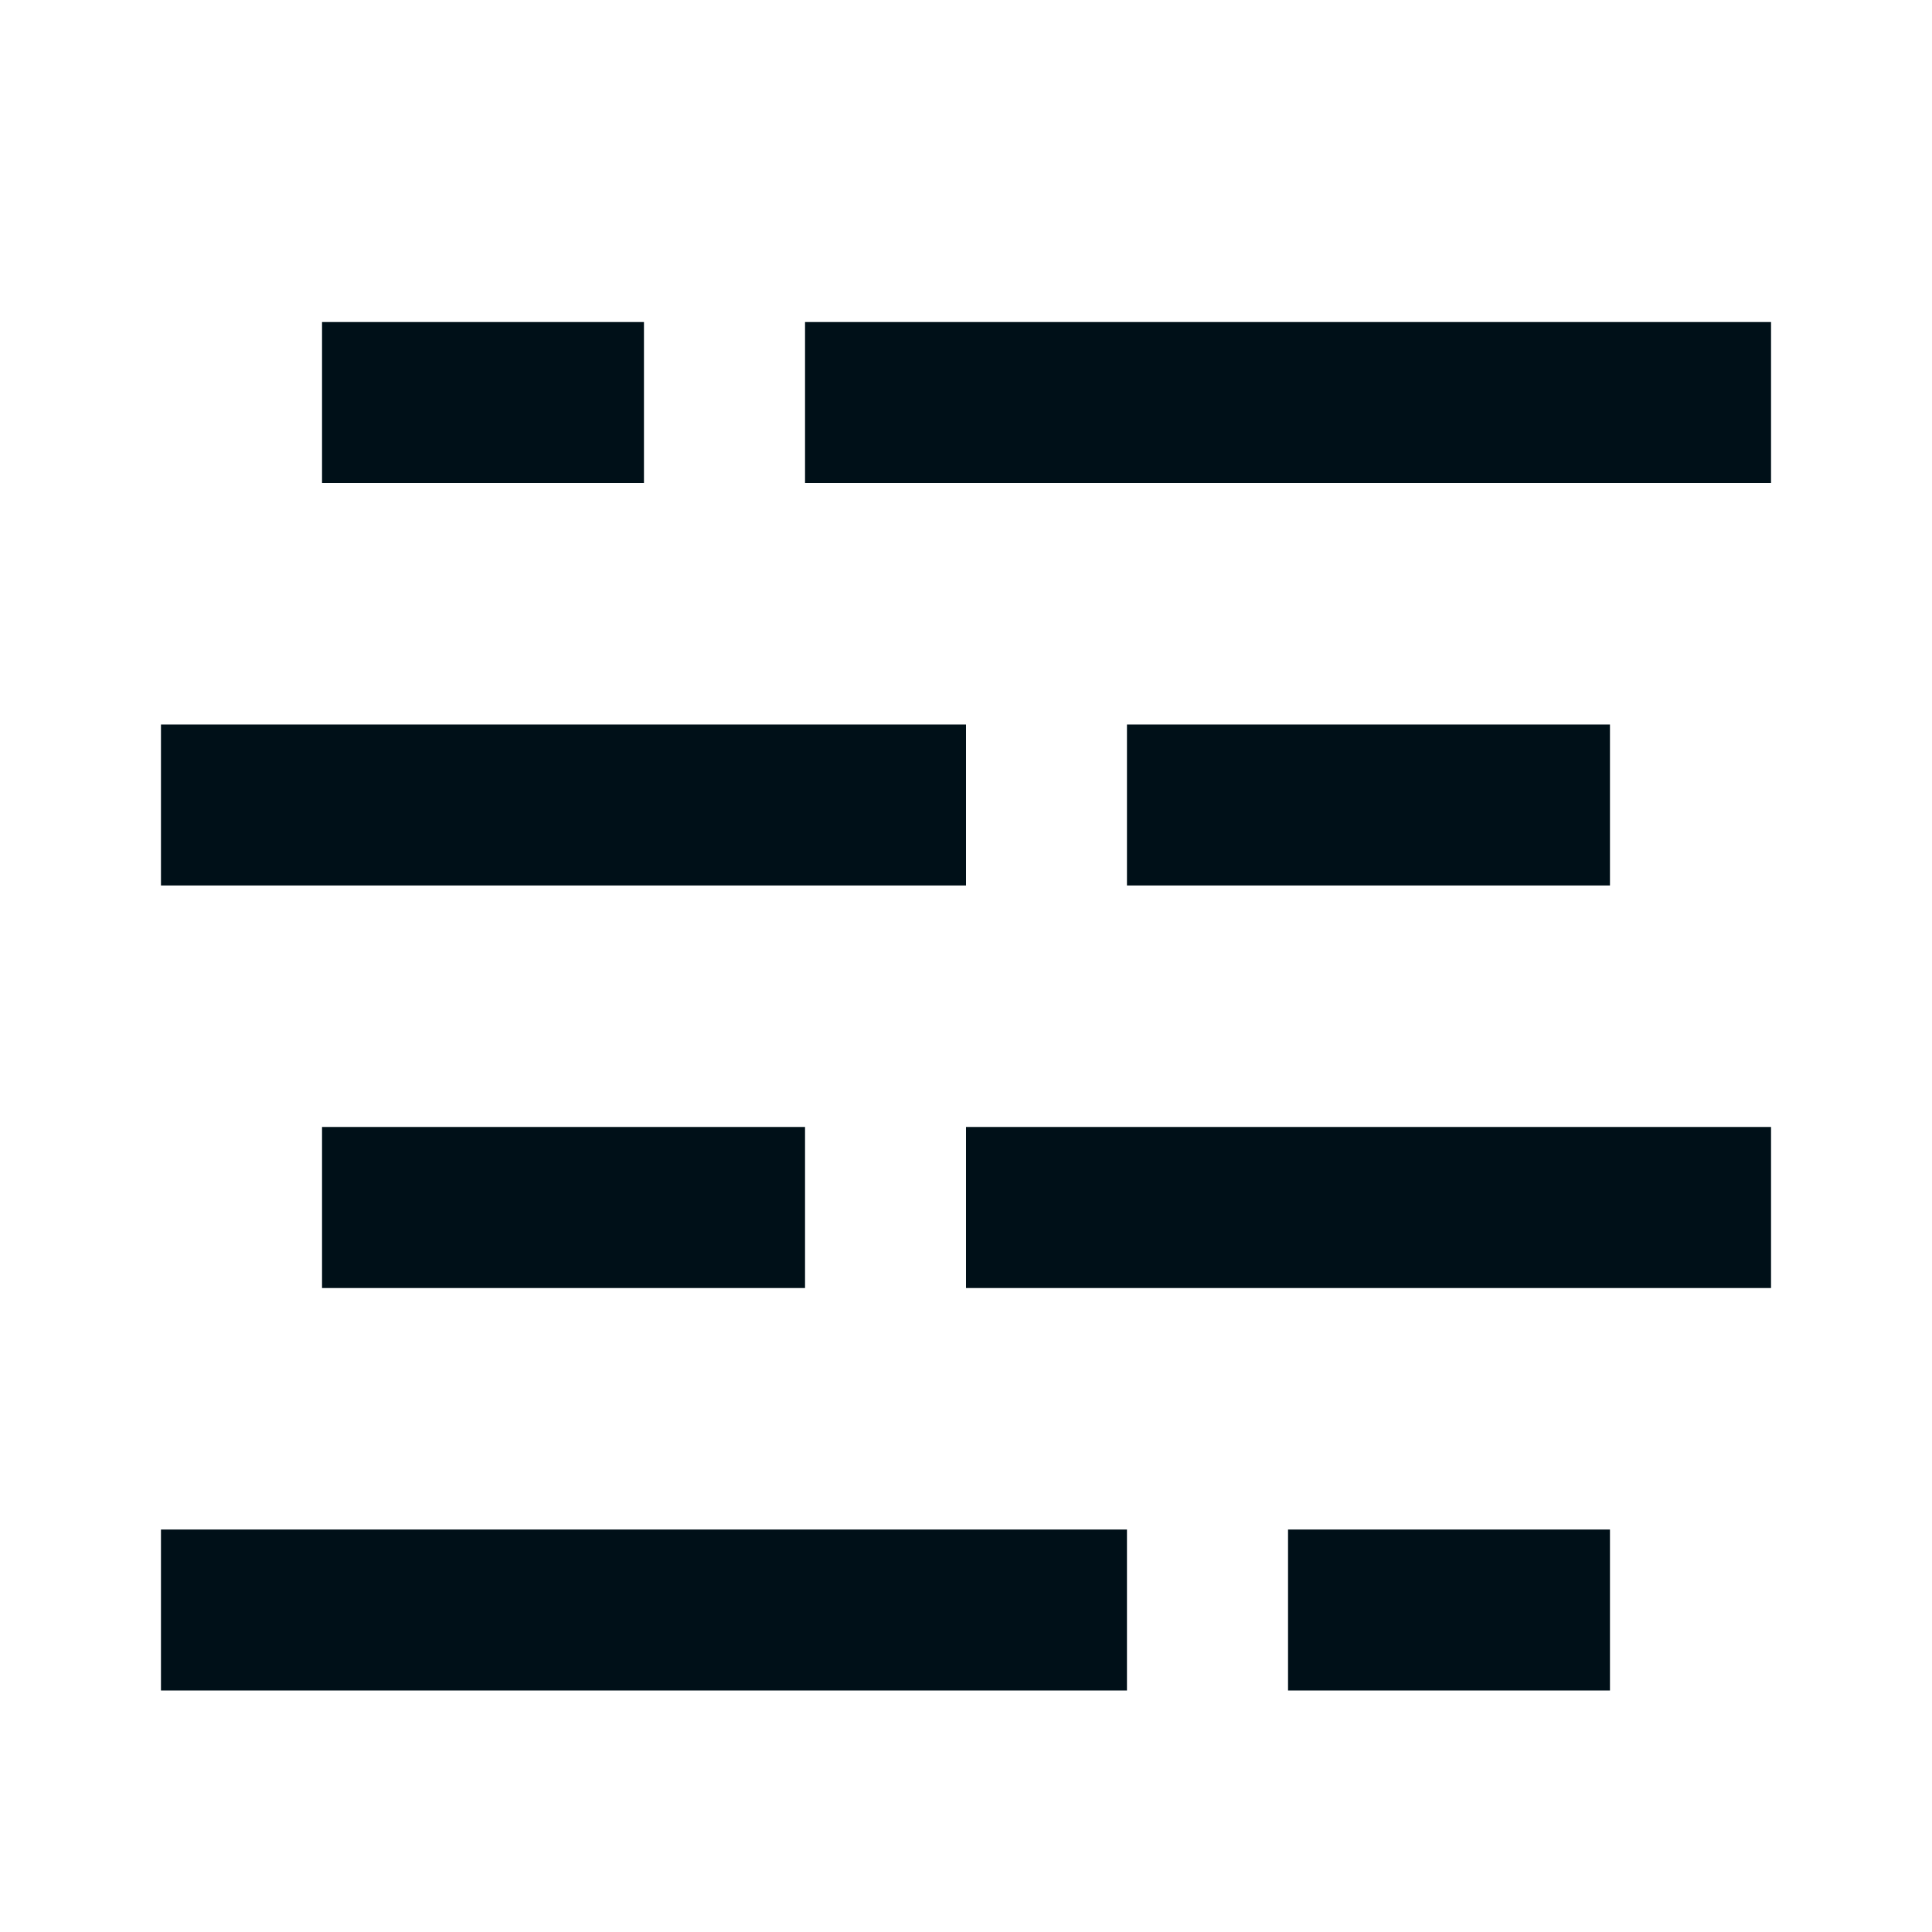
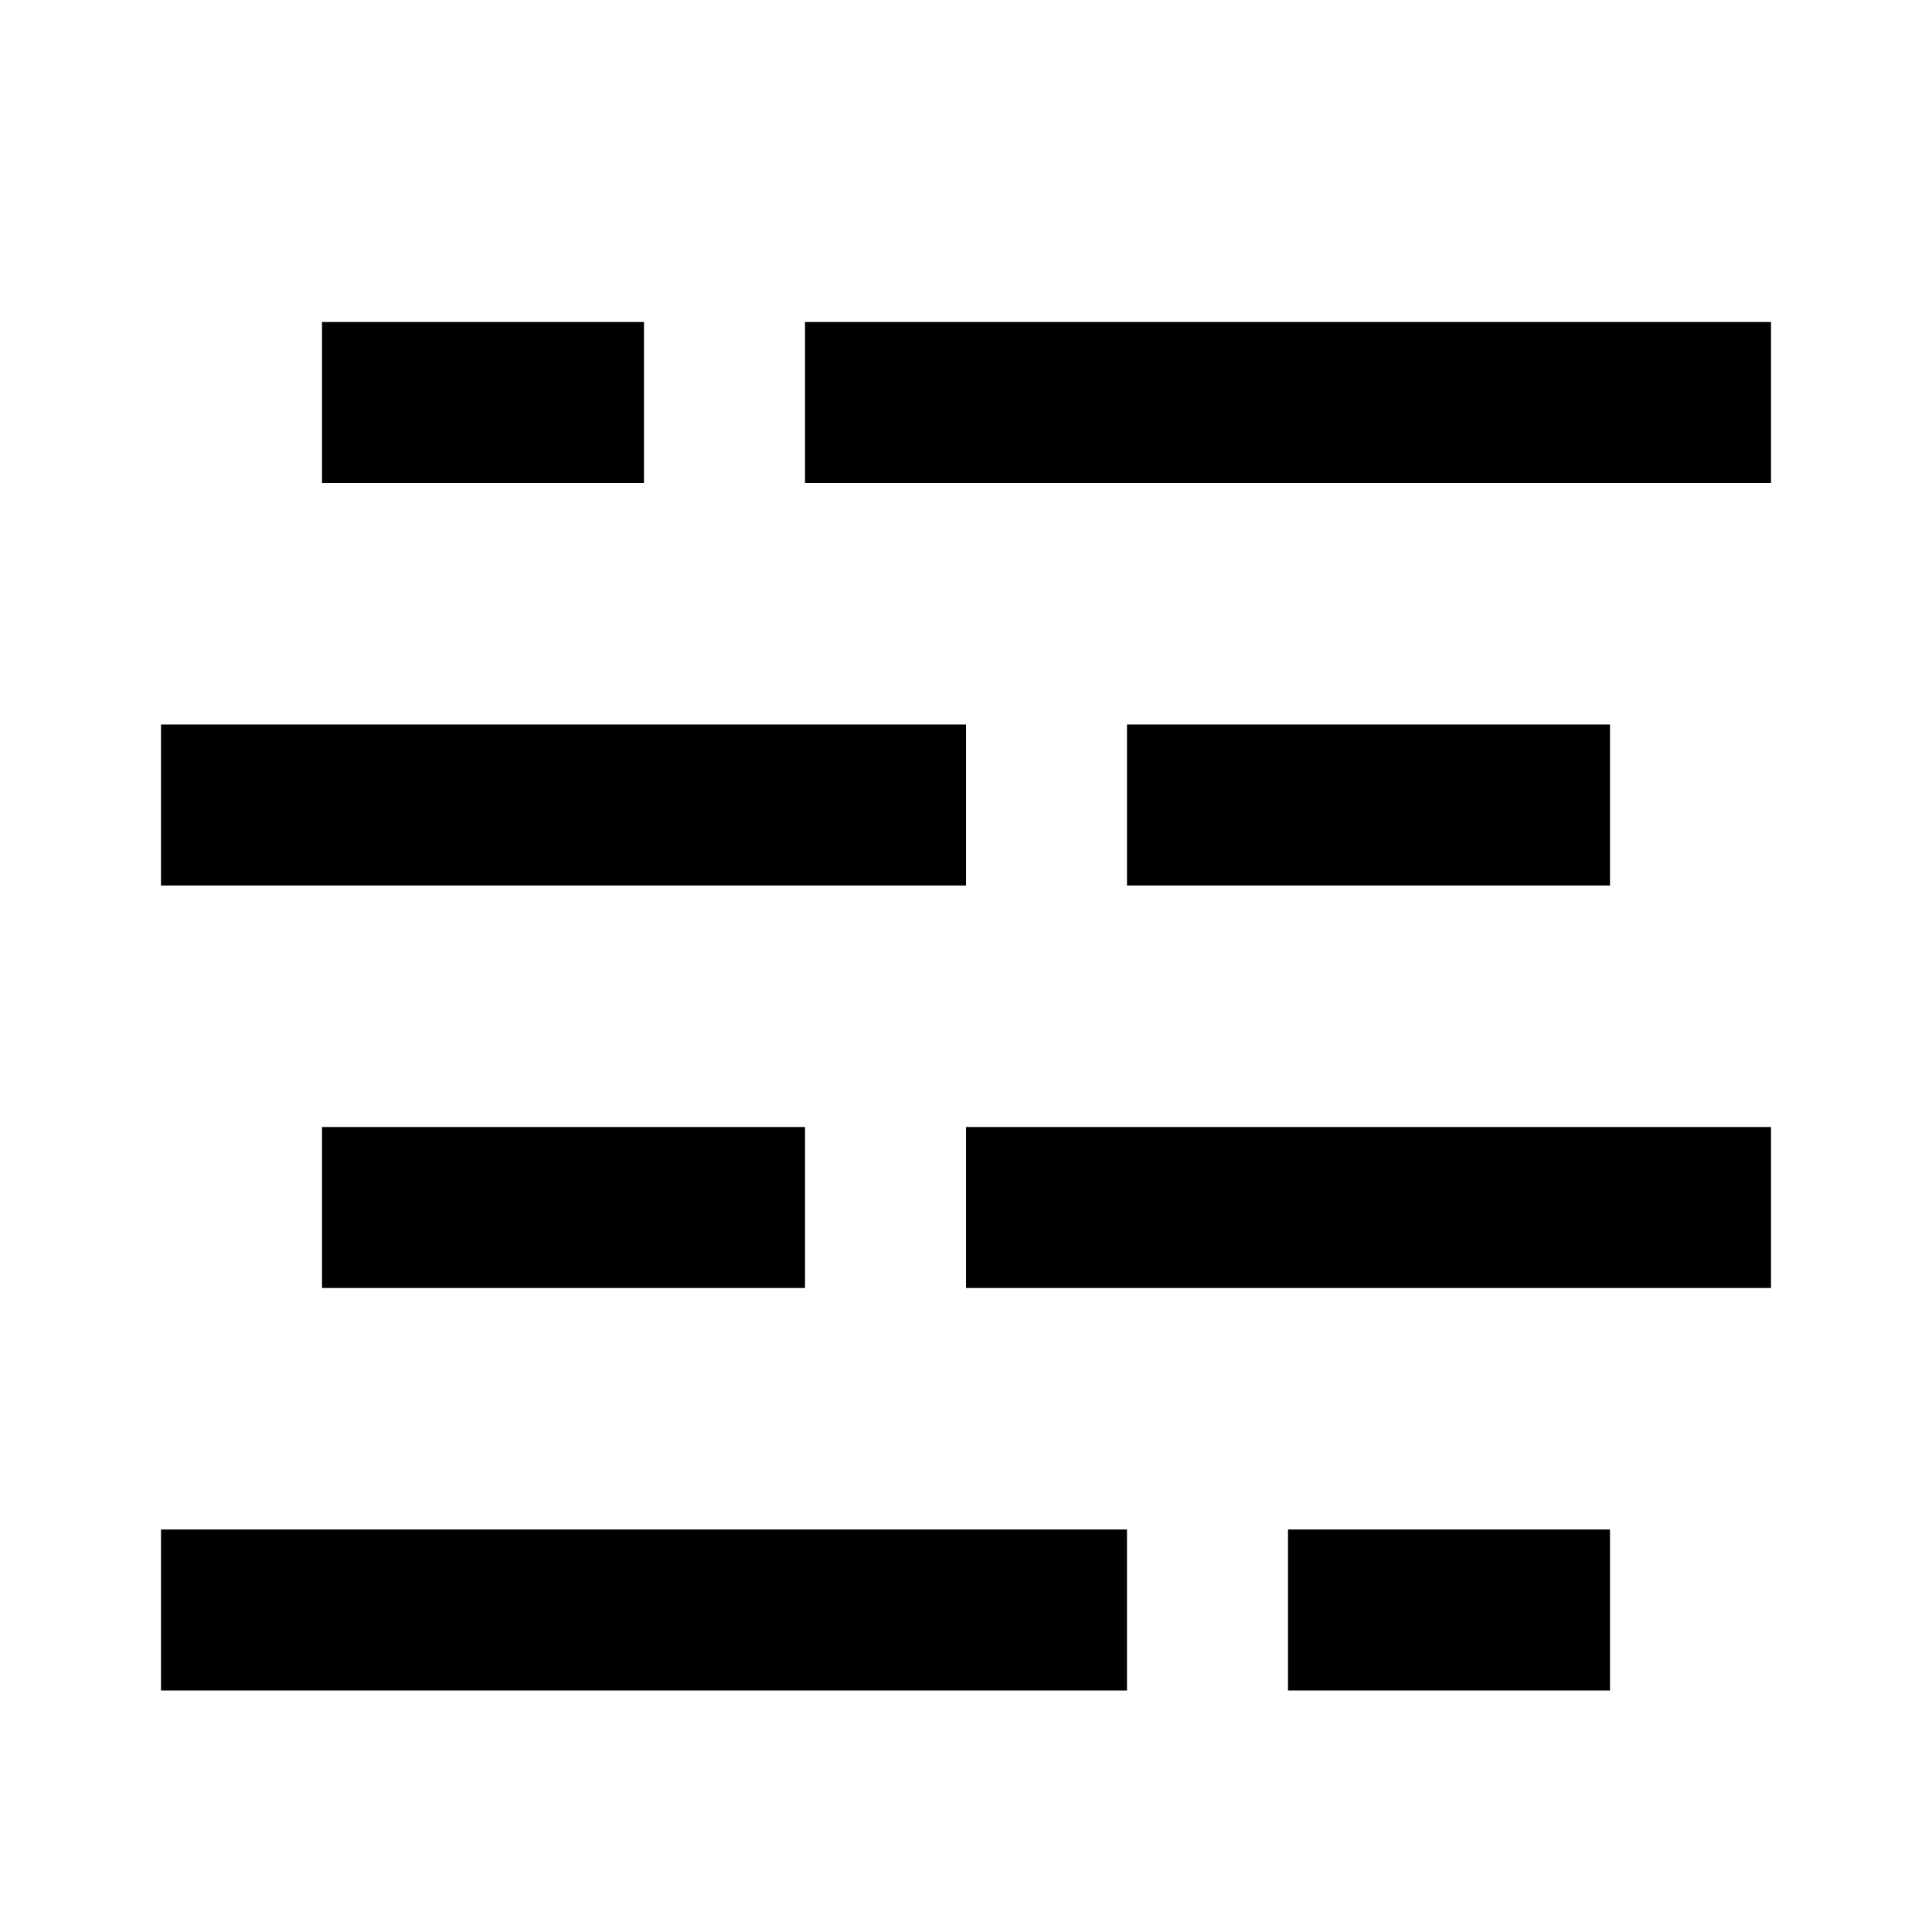
- <svg xmlns="http://www.w3.org/2000/svg" width="16" height="16" viewBox="0 0 16 16" fill="none">
-   <path d="M2.667 2.667H5.333V4H2.667V2.667ZM10.667 12.667H13.333V14H10.667V12.667ZM1.333 6H8V7.333H1.333V6ZM9.333 6H13.333V7.333H9.333V6ZM2.667 9.333H6.667V10.667H2.667V9.333ZM8 9.333H14.667V10.667H8V9.333ZM6.667 2.667H14.667V4H6.667V2.667ZM1.333 12.667H9.333V14H1.333V12.667Z" fill="#001018" />
+ <svg xmlns="http://www.w3.org/2000/svg" viewBox="0 0 24 24">
+   <path d="M4 4H8V6H4V4ZM16 19H20V21H16V19ZM2 9H12V11H2V9ZM14 9H20V11H14V9ZM4 14H10V16H4V14ZM12 14H22V16H12V14ZM10 4H22V6H10V4ZM2 19H14V21H2V19Z" />
</svg>
